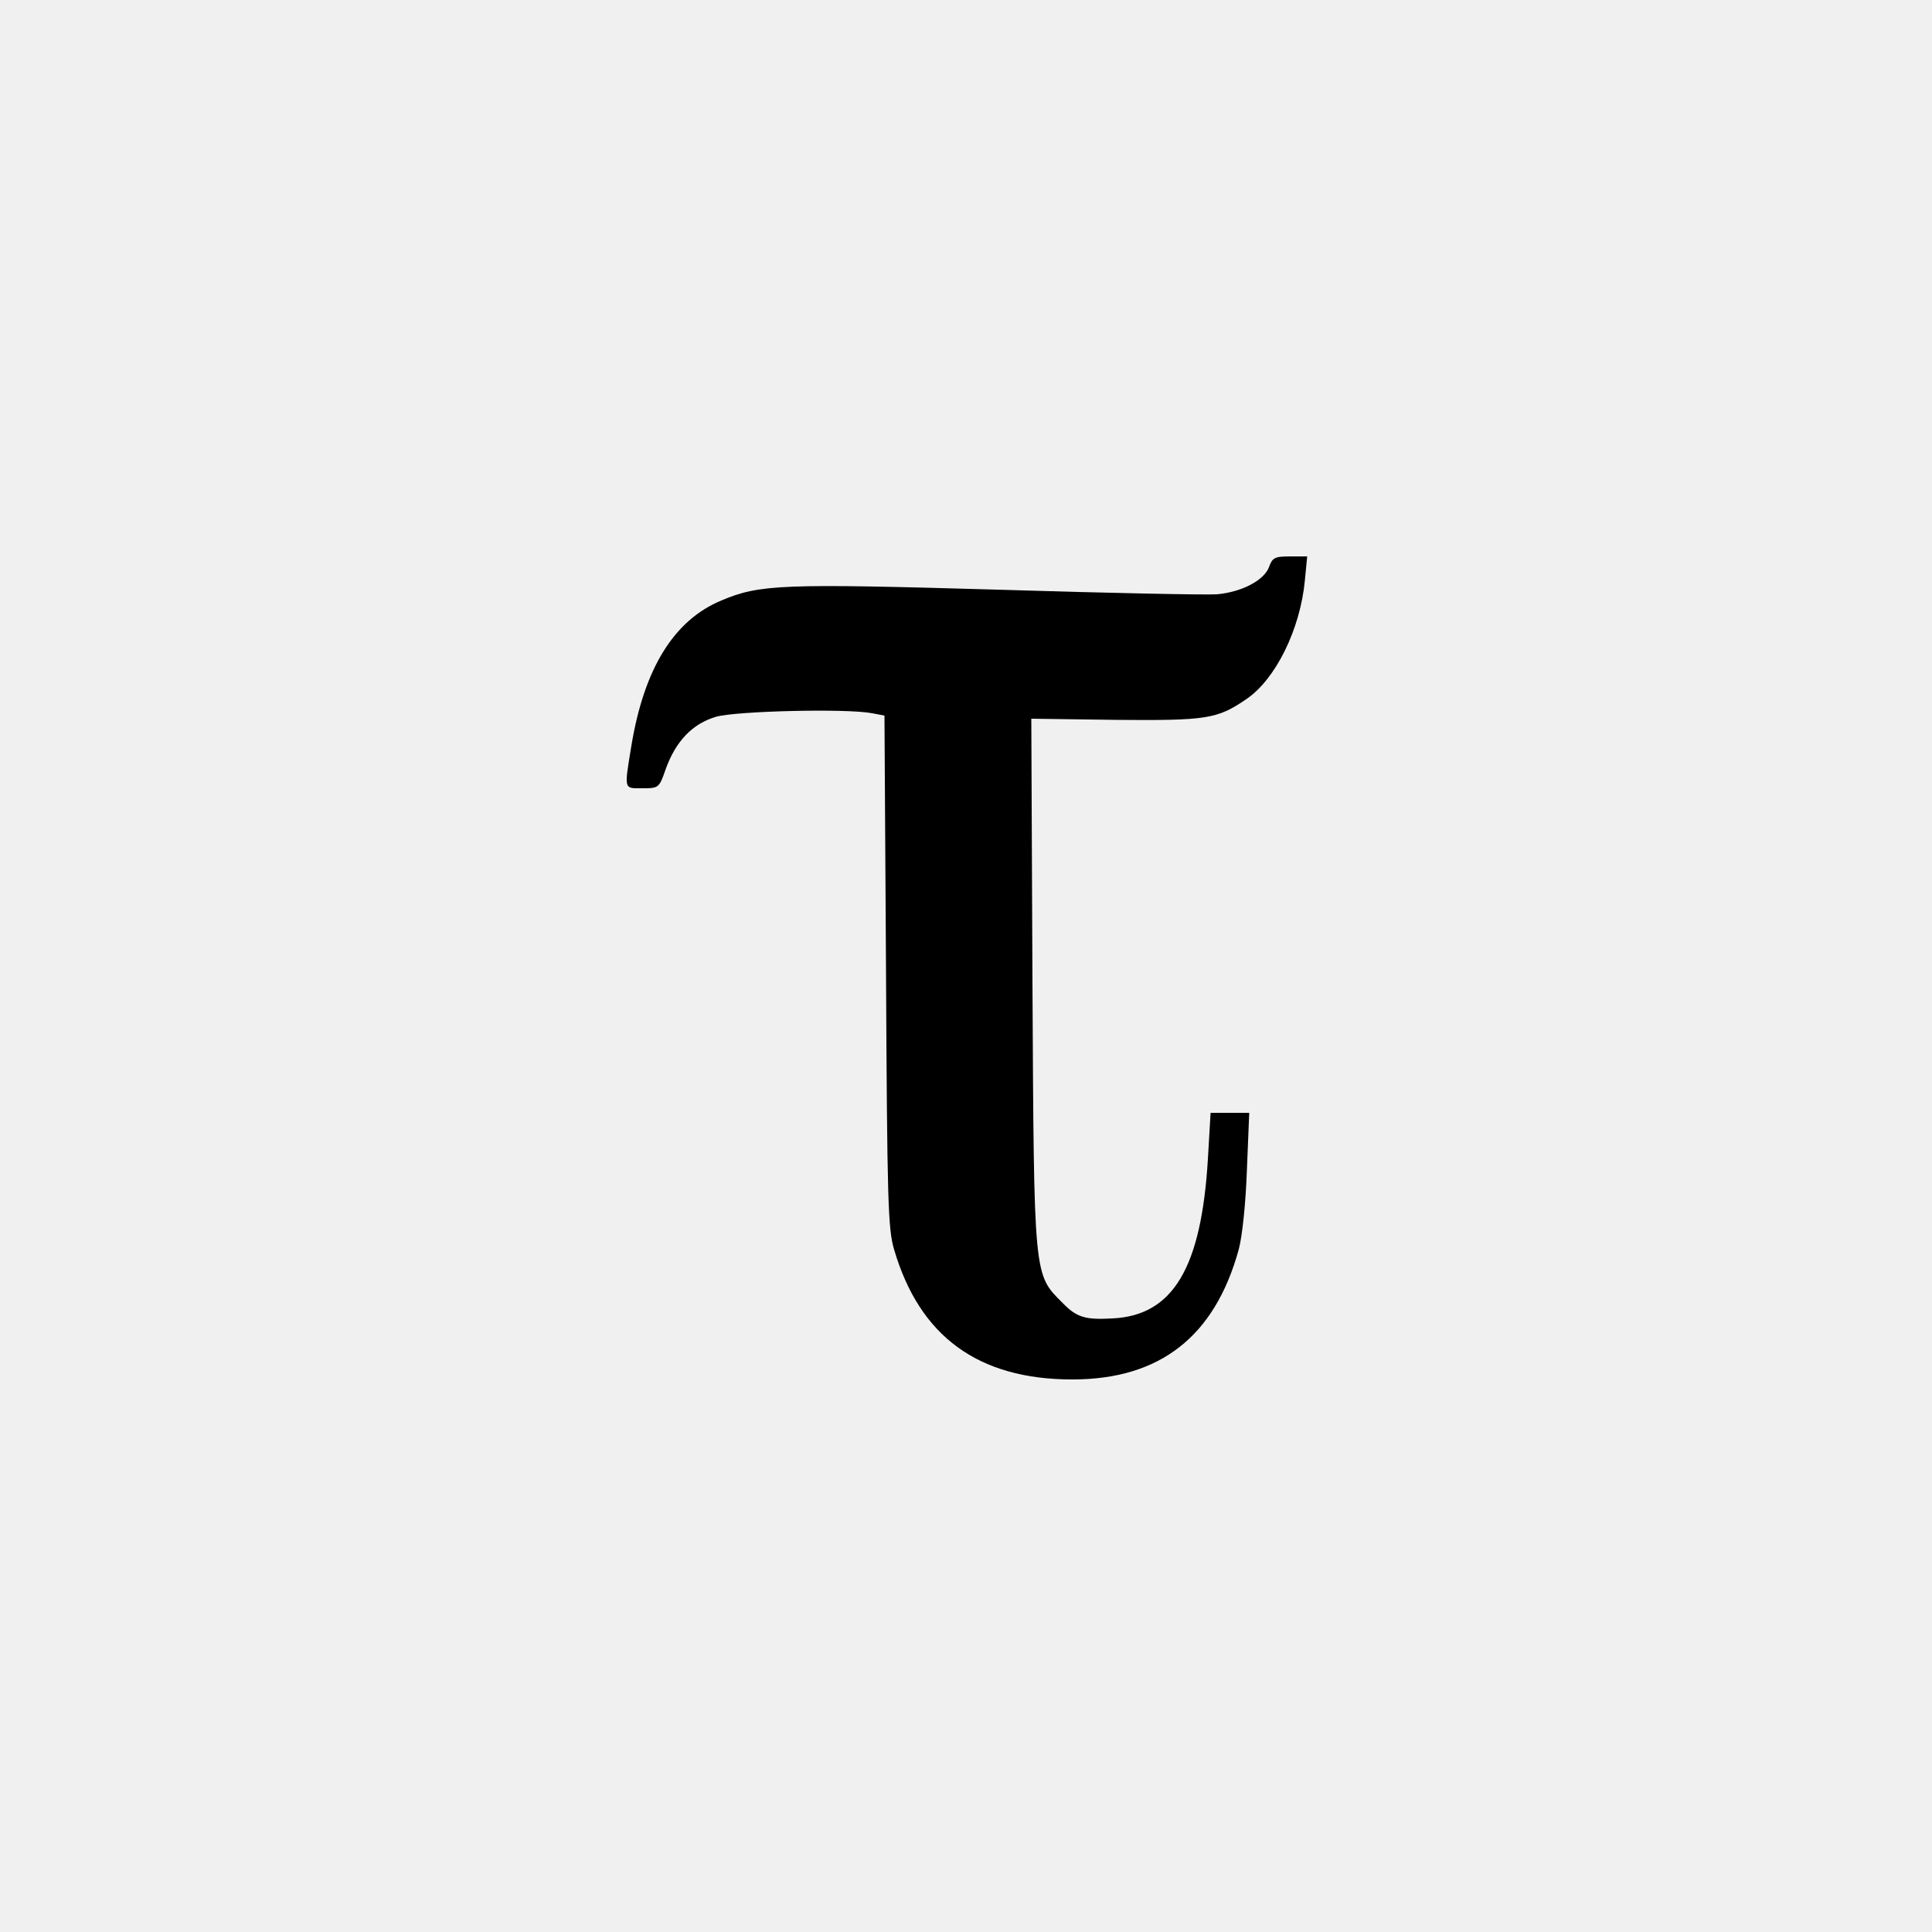
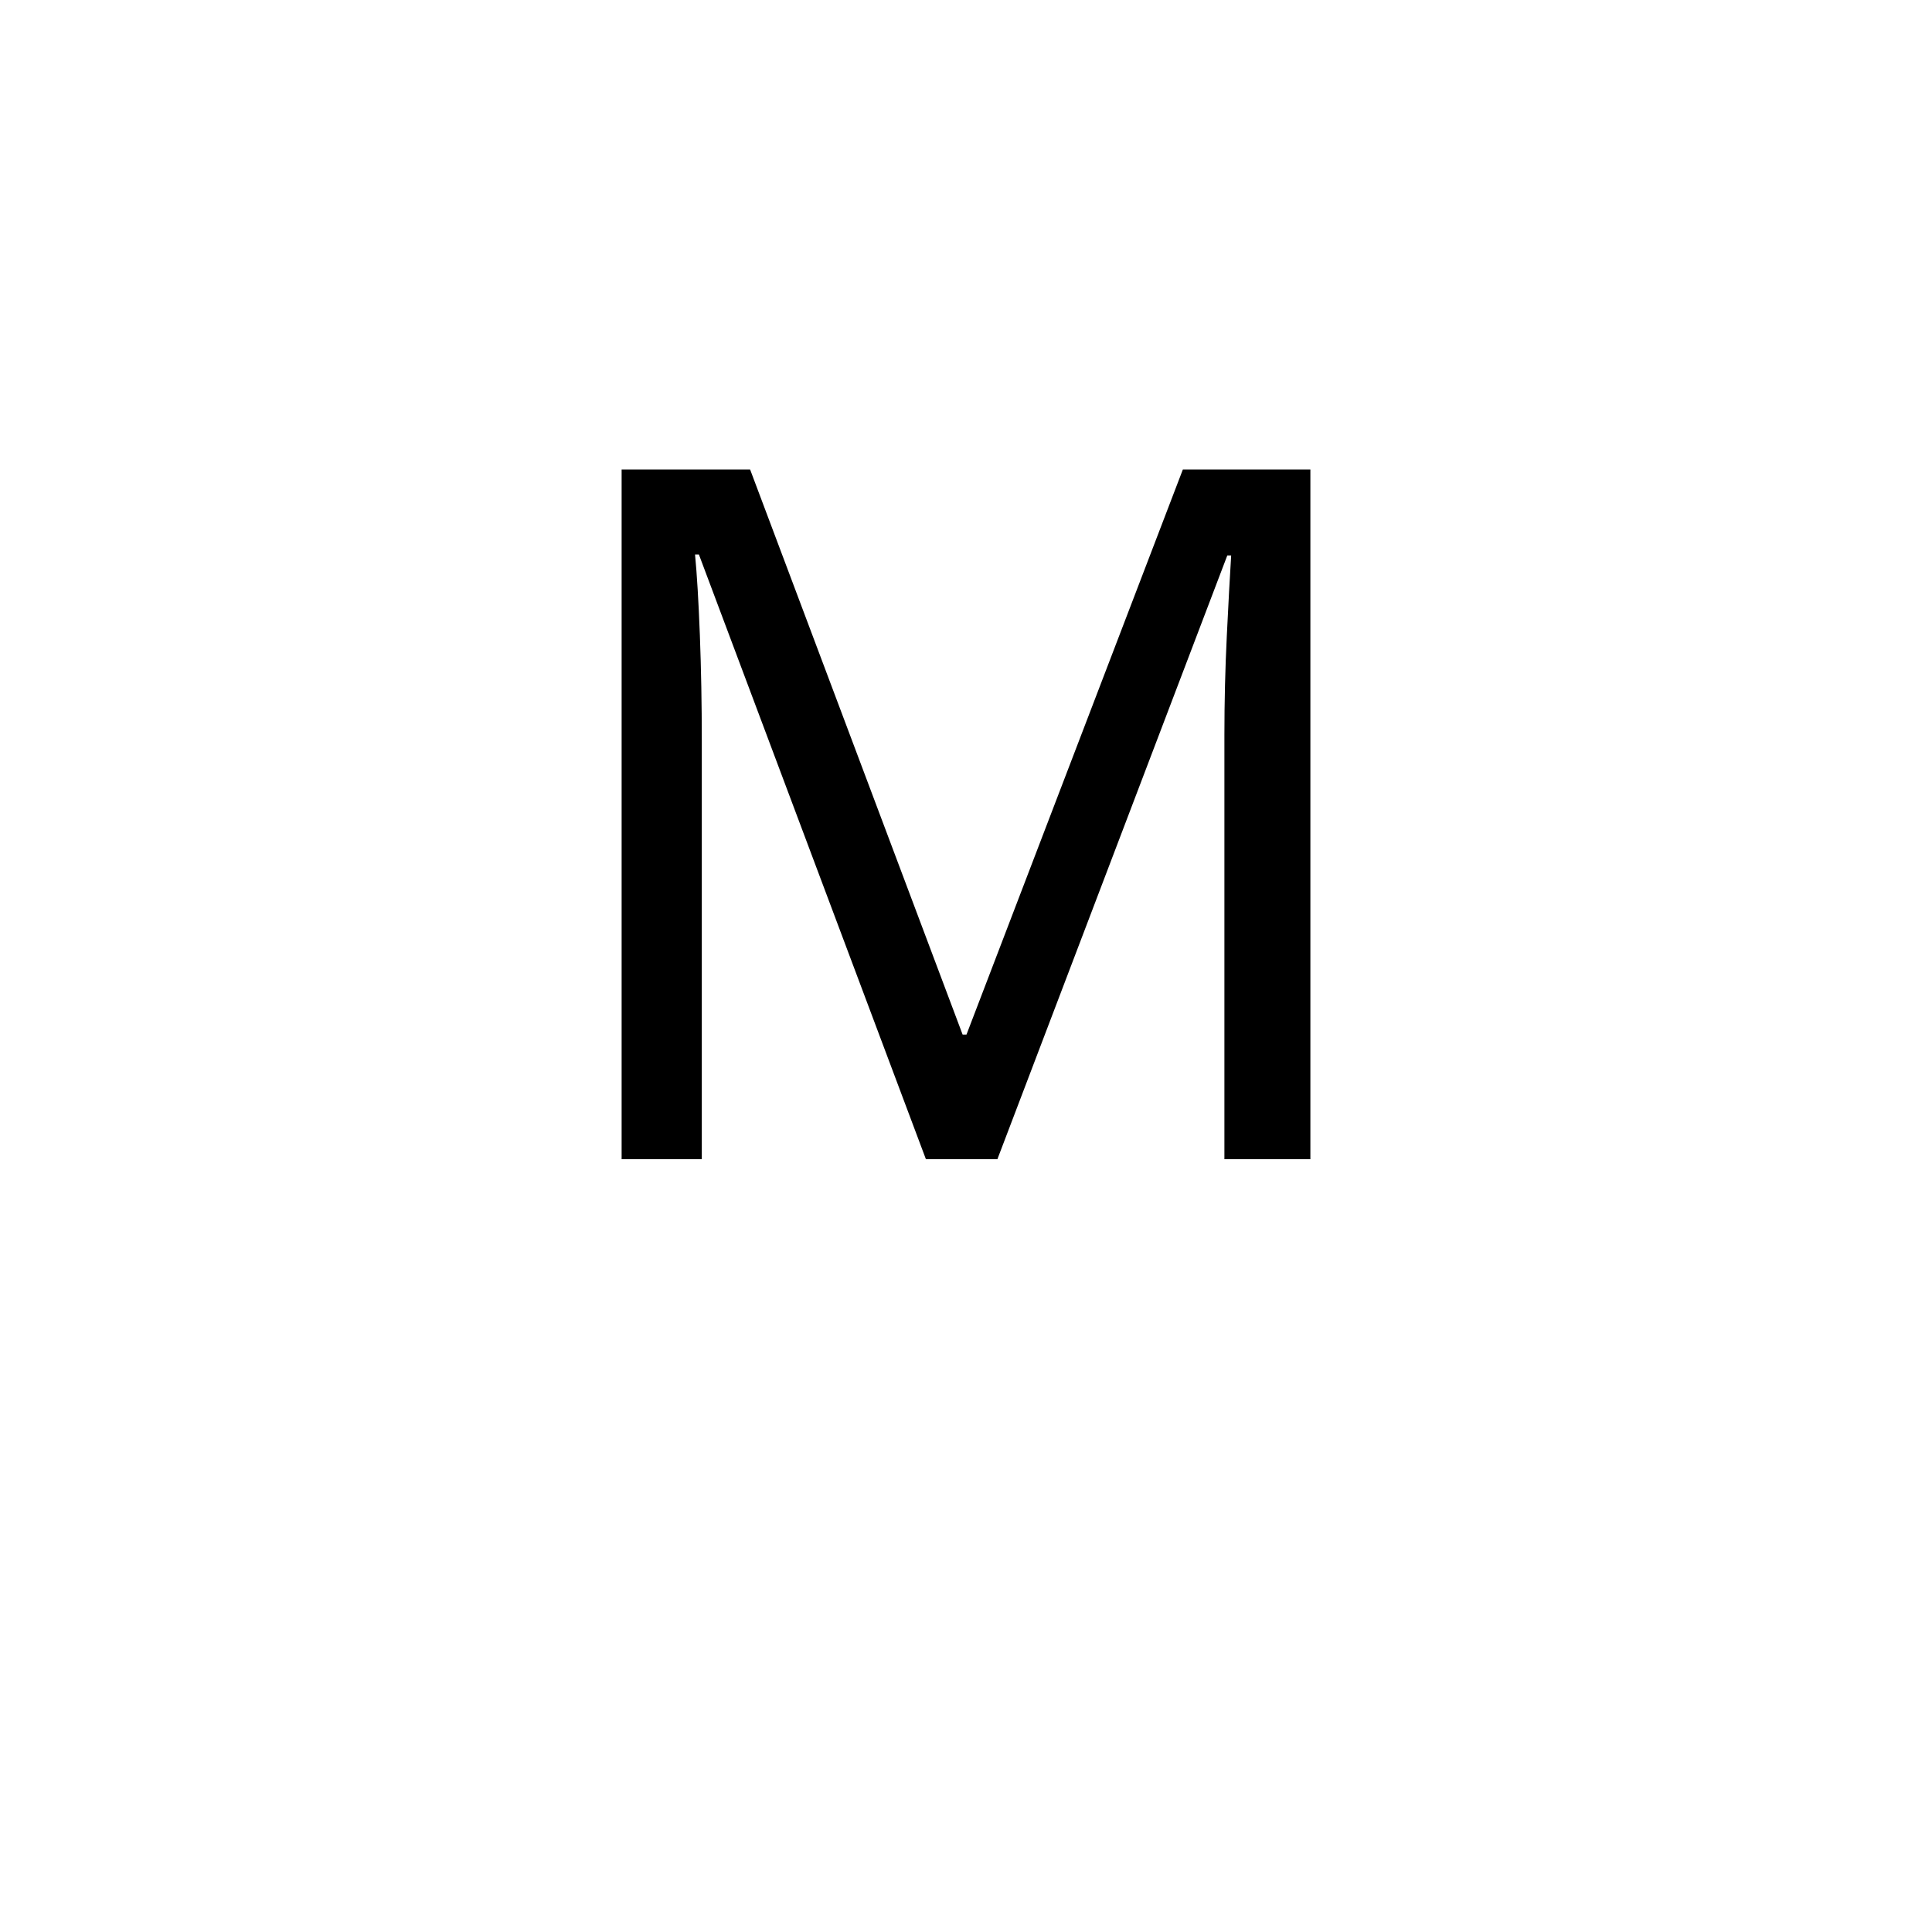
<svg xmlns="http://www.w3.org/2000/svg" version="1.0" width="500pt" height="500pt" viewBox="0 0 500 500" preserveAspectRatio="xMidYMid meet">
-   <g transform="translate(0,500) scale(0.1,-0.1)" fill="#000000" stroke="none">
-     <path d="M3284 3532 c-13 -34 -70 -64 -134 -70 -25 -2 -281 3 -570 12 -555 16 -614 14 -713 -28 -123 -51 -200 -176 -233 -376 -19 -116 -20 -110 29 -110 42 0 43 1 60 50 26 72 69 117 130 135 52 15 340 22 405 9 l31 -6 4 -662 c3 -593 5 -667 21 -720 66 -225 218 -336 461 -336 227 0 369 111 431 337 9 34 18 119 21 206 l6 147 -50 0 -50 0 -7 -120 c-17 -281 -90 -404 -246 -412 -71 -4 -93 2 -130 40 -75 75 -74 61 -78 829 l-3 683 218 -3 c237 -2 263 2 339 54 75 51 139 180 151 307 l6 62 -44 0 c-40 0 -46 -3 -55 -28z" />
-   </g>
+   <rect width="100%" height="100%" fill="#FFFFFF" />
+   <text x="50%" y="60%" text-anchor="middle" font-family="Bungee Inline" font-size="250" fill="#000000">M</text>
</svg>
